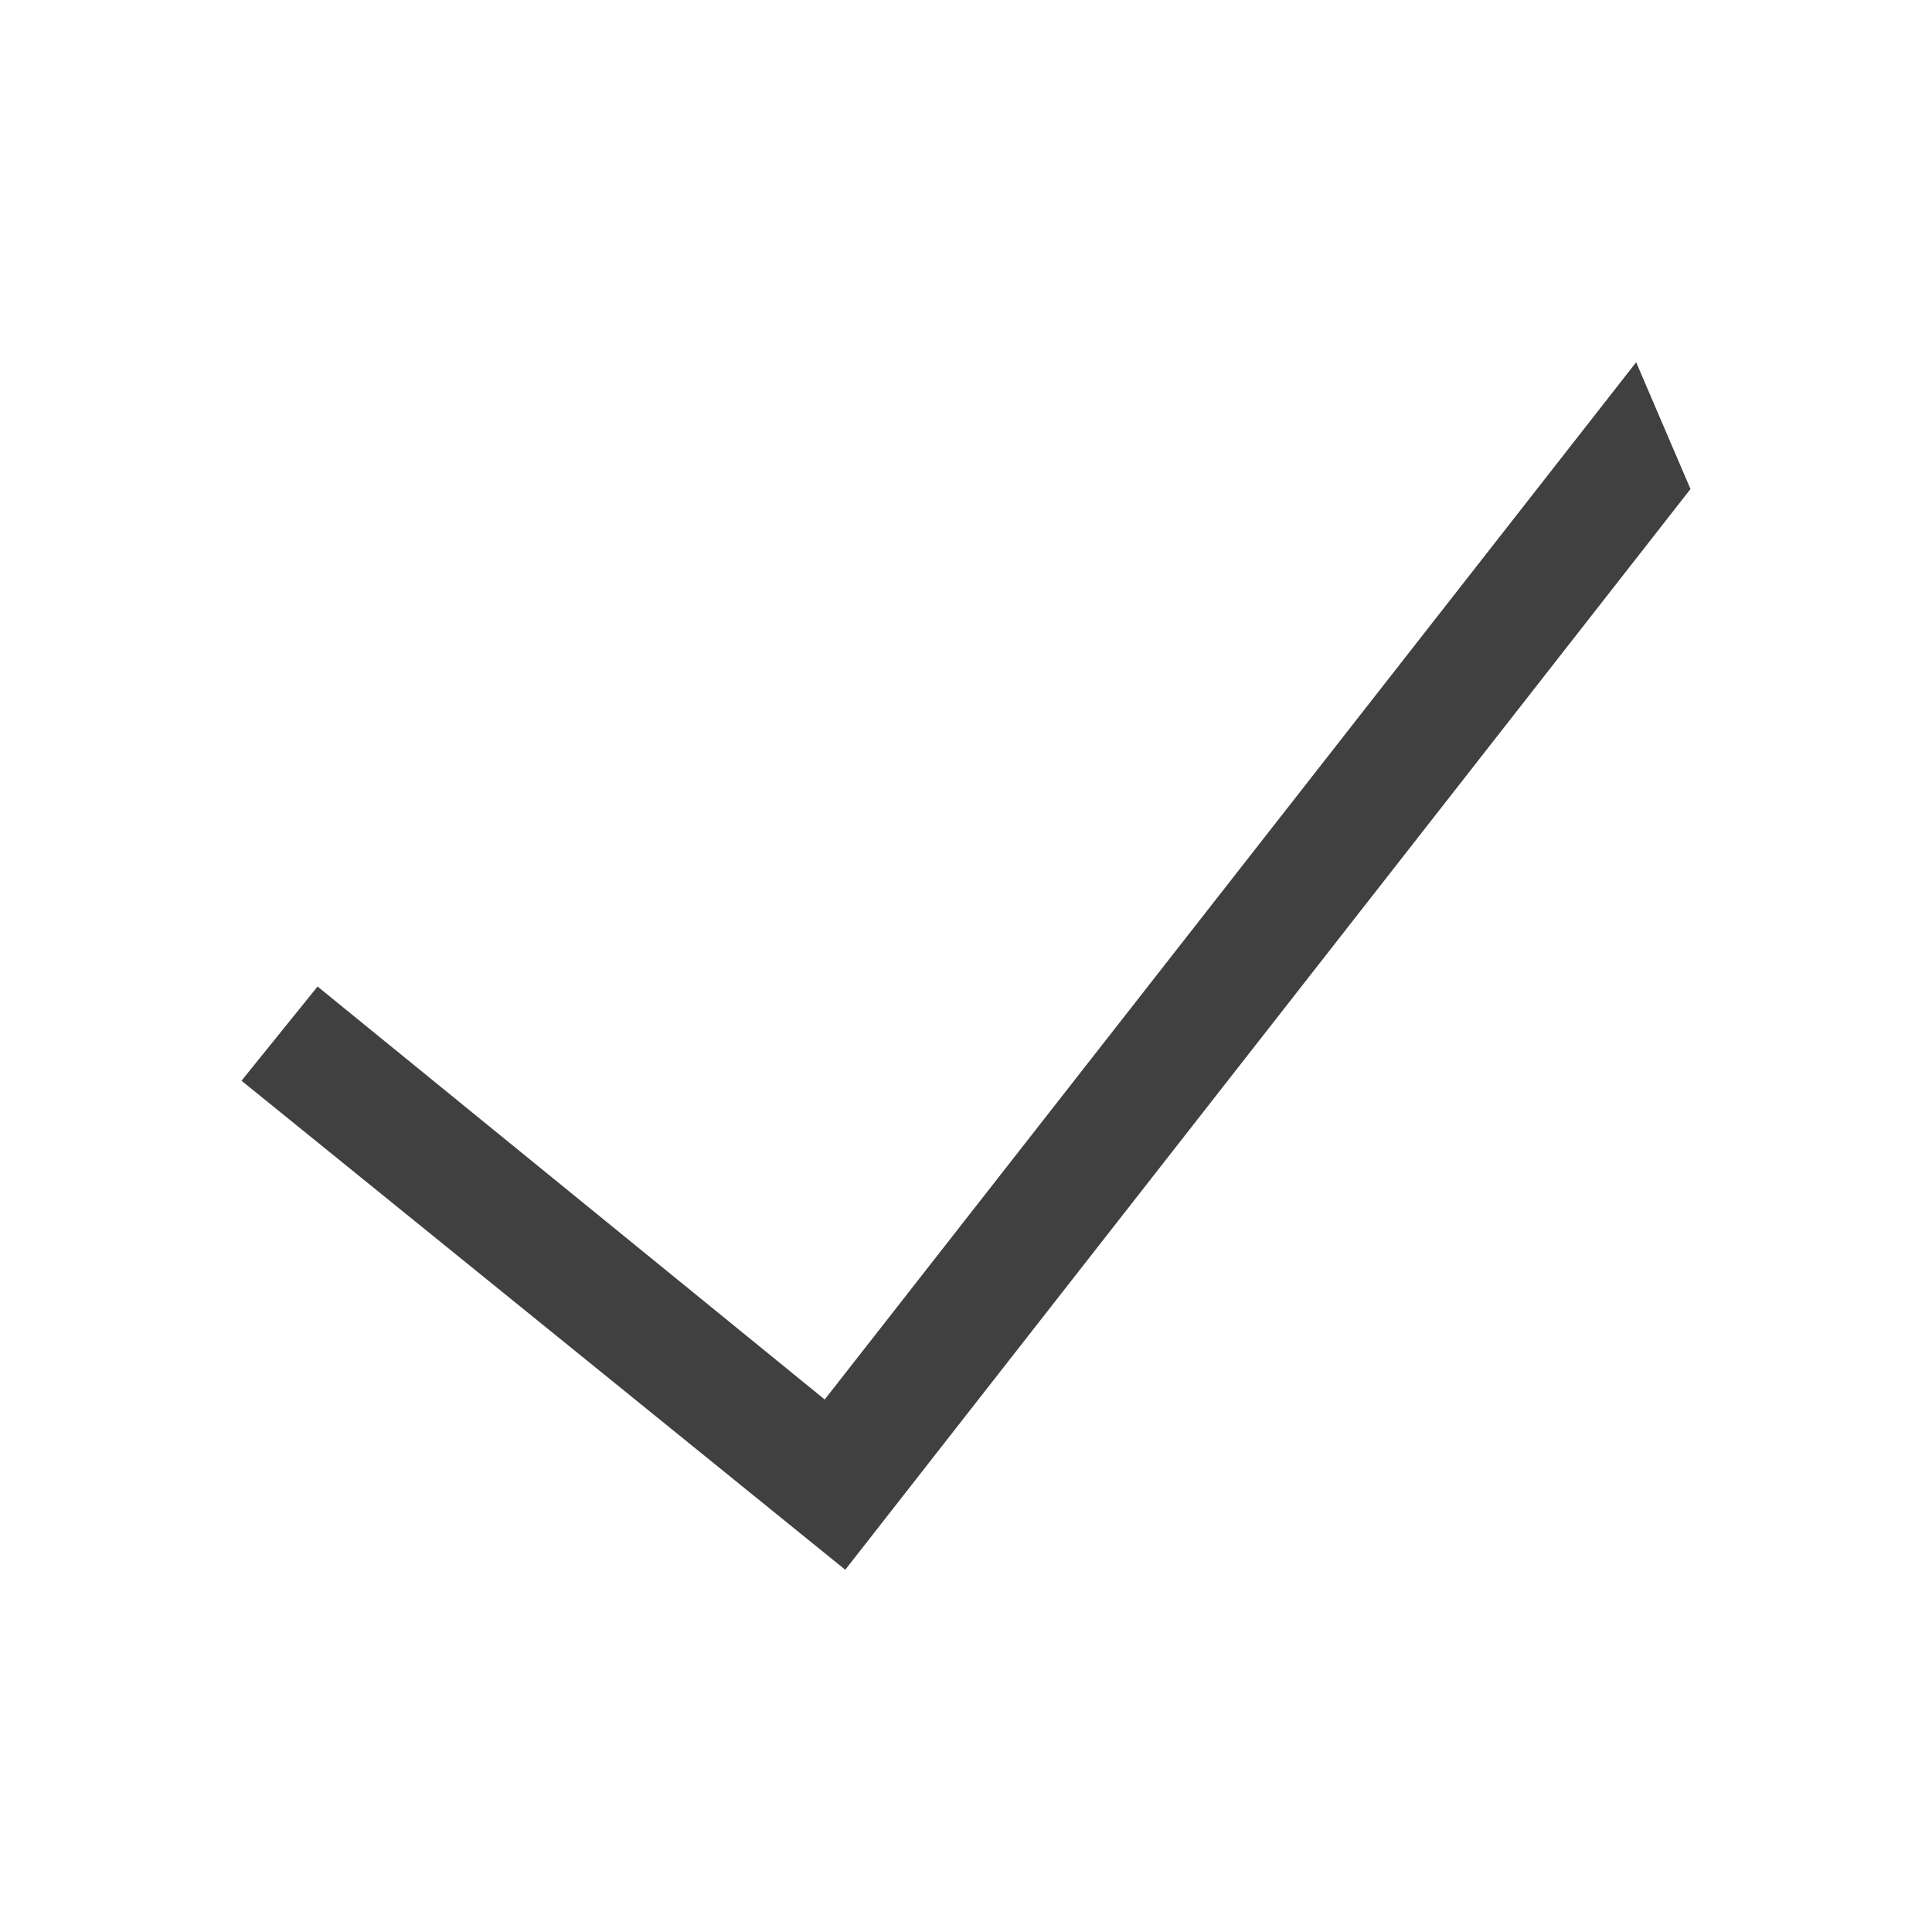
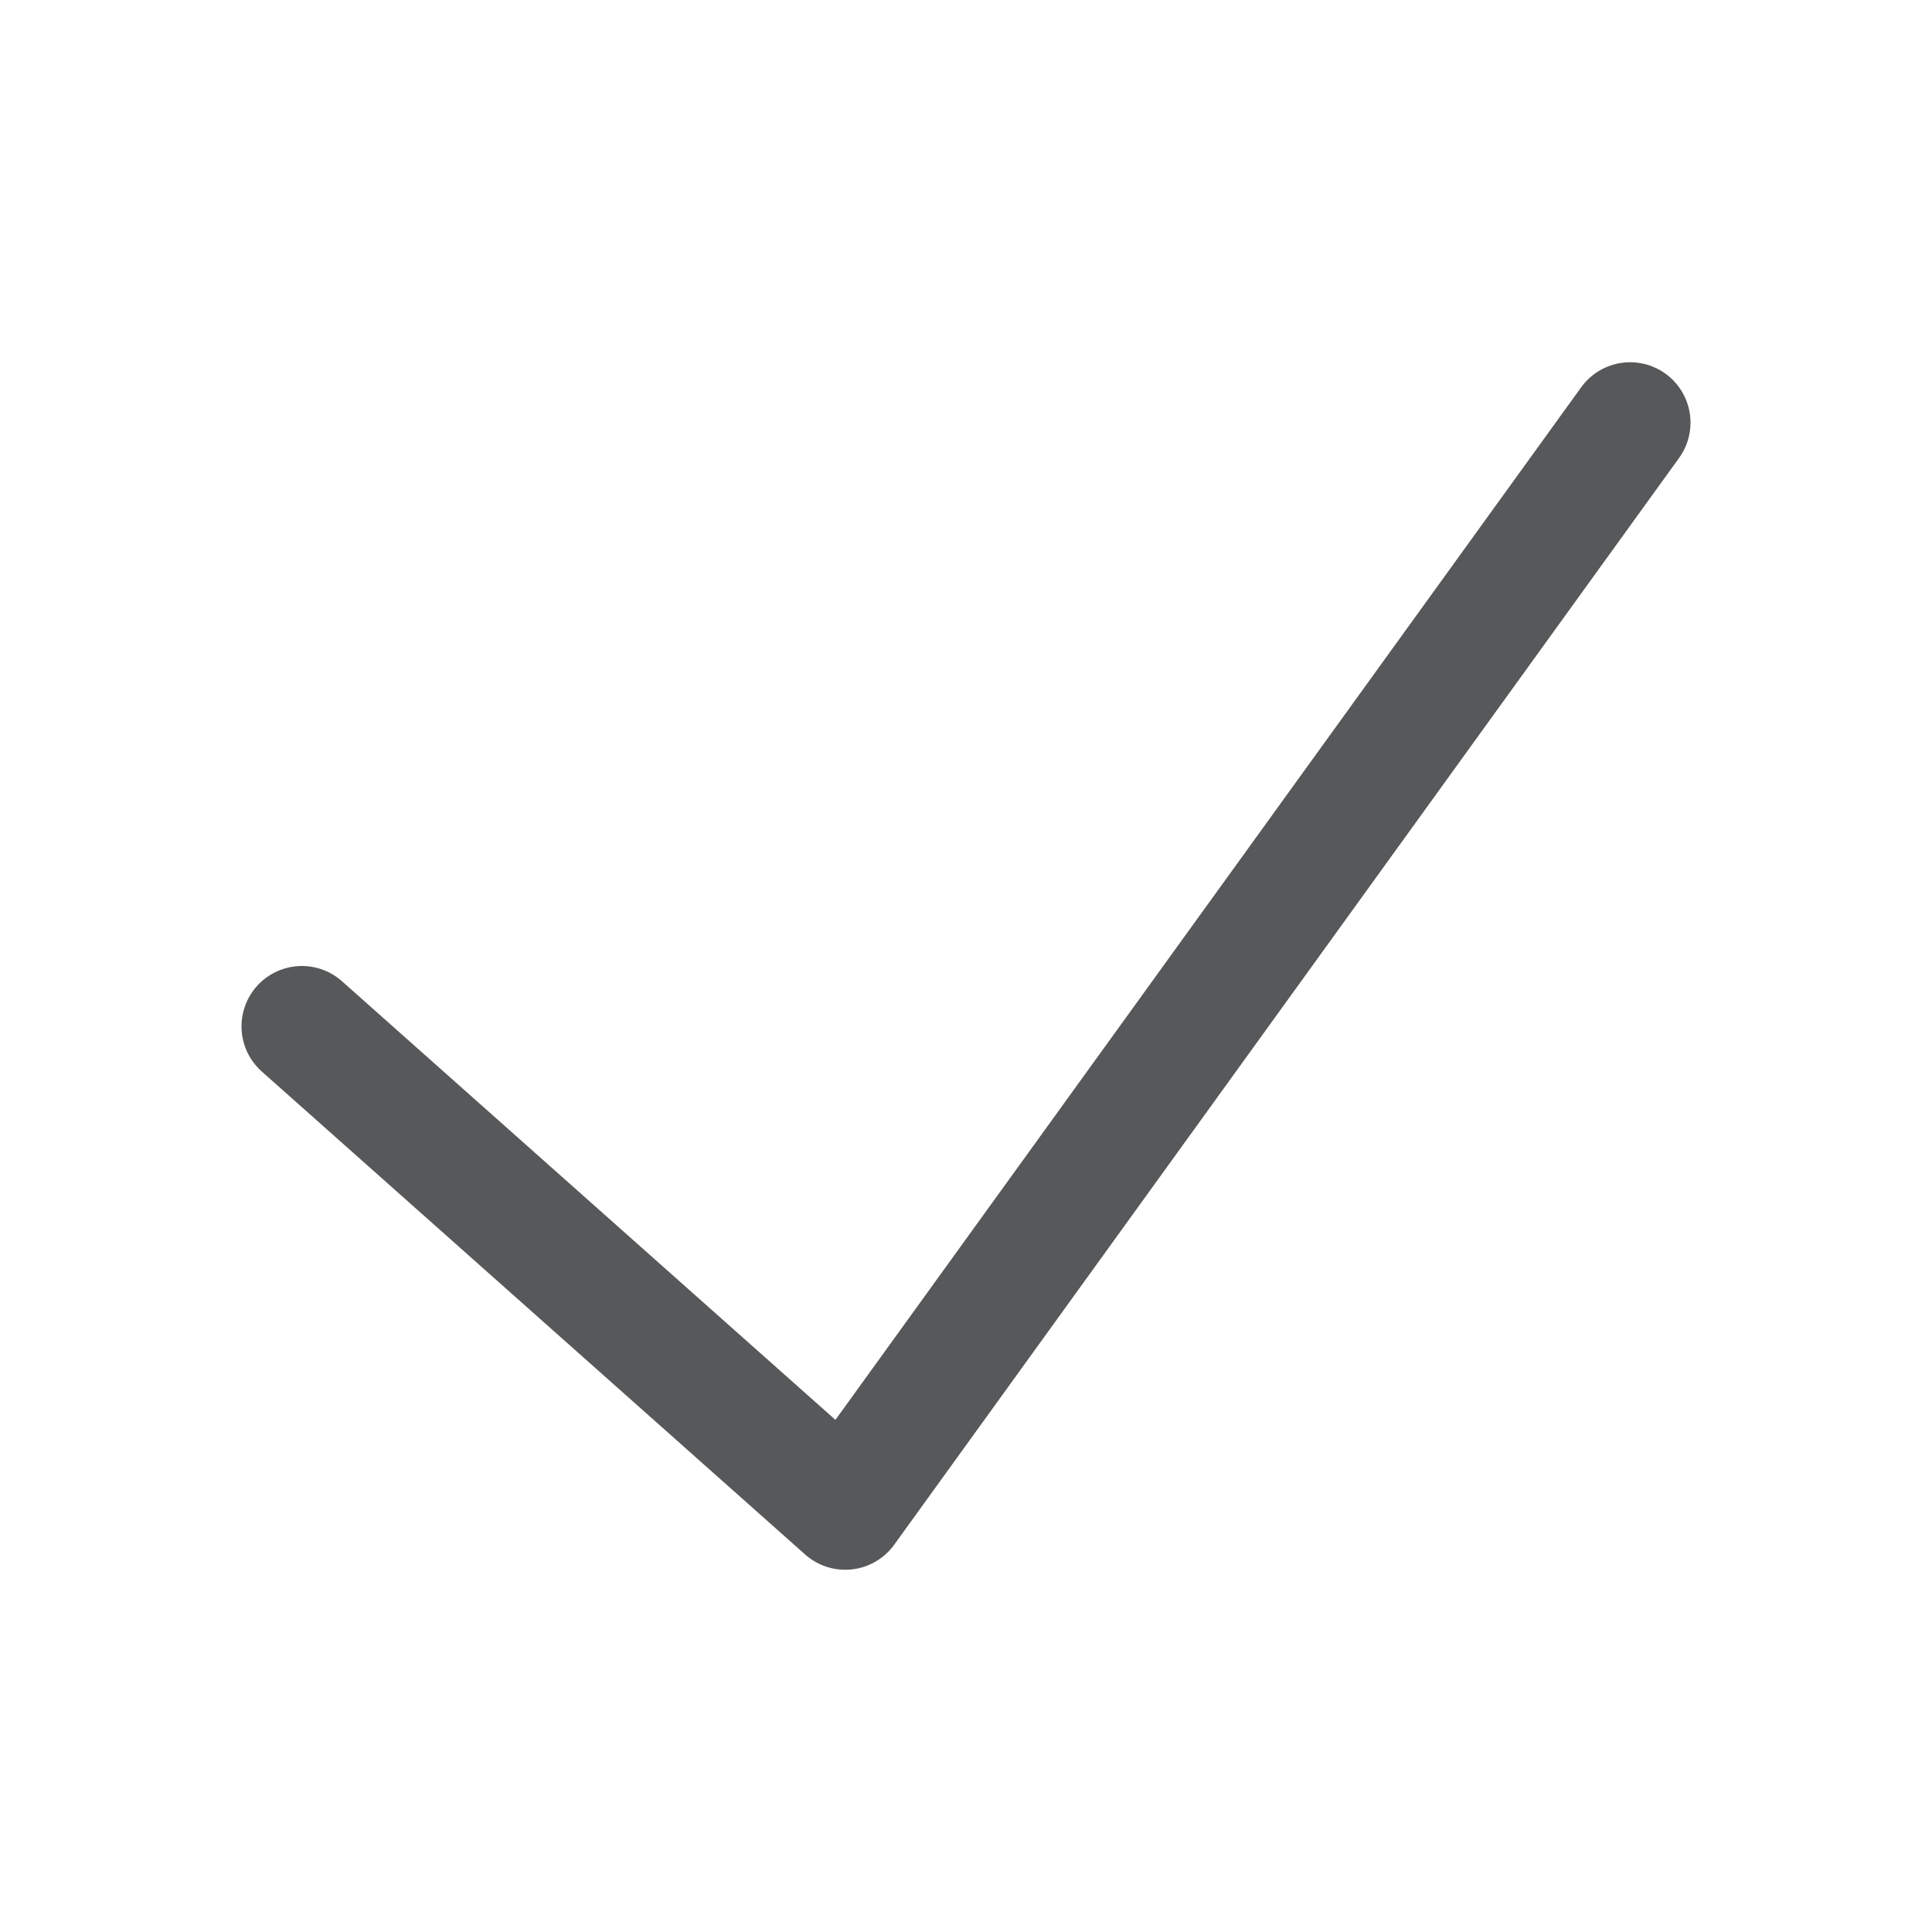
<svg xmlns="http://www.w3.org/2000/svg" id="add_复制" data-name="add 复制" viewBox="0 0 16 16">
  <defs>
-     <style>.cls-1{opacity:0.75;}</style>
+     <style>.cls-1{fill:none;stroke:#1f2022;stroke-linecap:round;stroke-linejoin:round;opacity:0.75;}</style>
  </defs>
-   <g class="cls-1">
-     <polygon points="7 13 2 8.95 2.63 8.17 6.83 11.59 13.55 3 14 4.05 7 13" />
-   </g>
+   <polyline class="cls-1" points="2.5 8.5 7 12.5 13.5 3.5" />
</svg>
